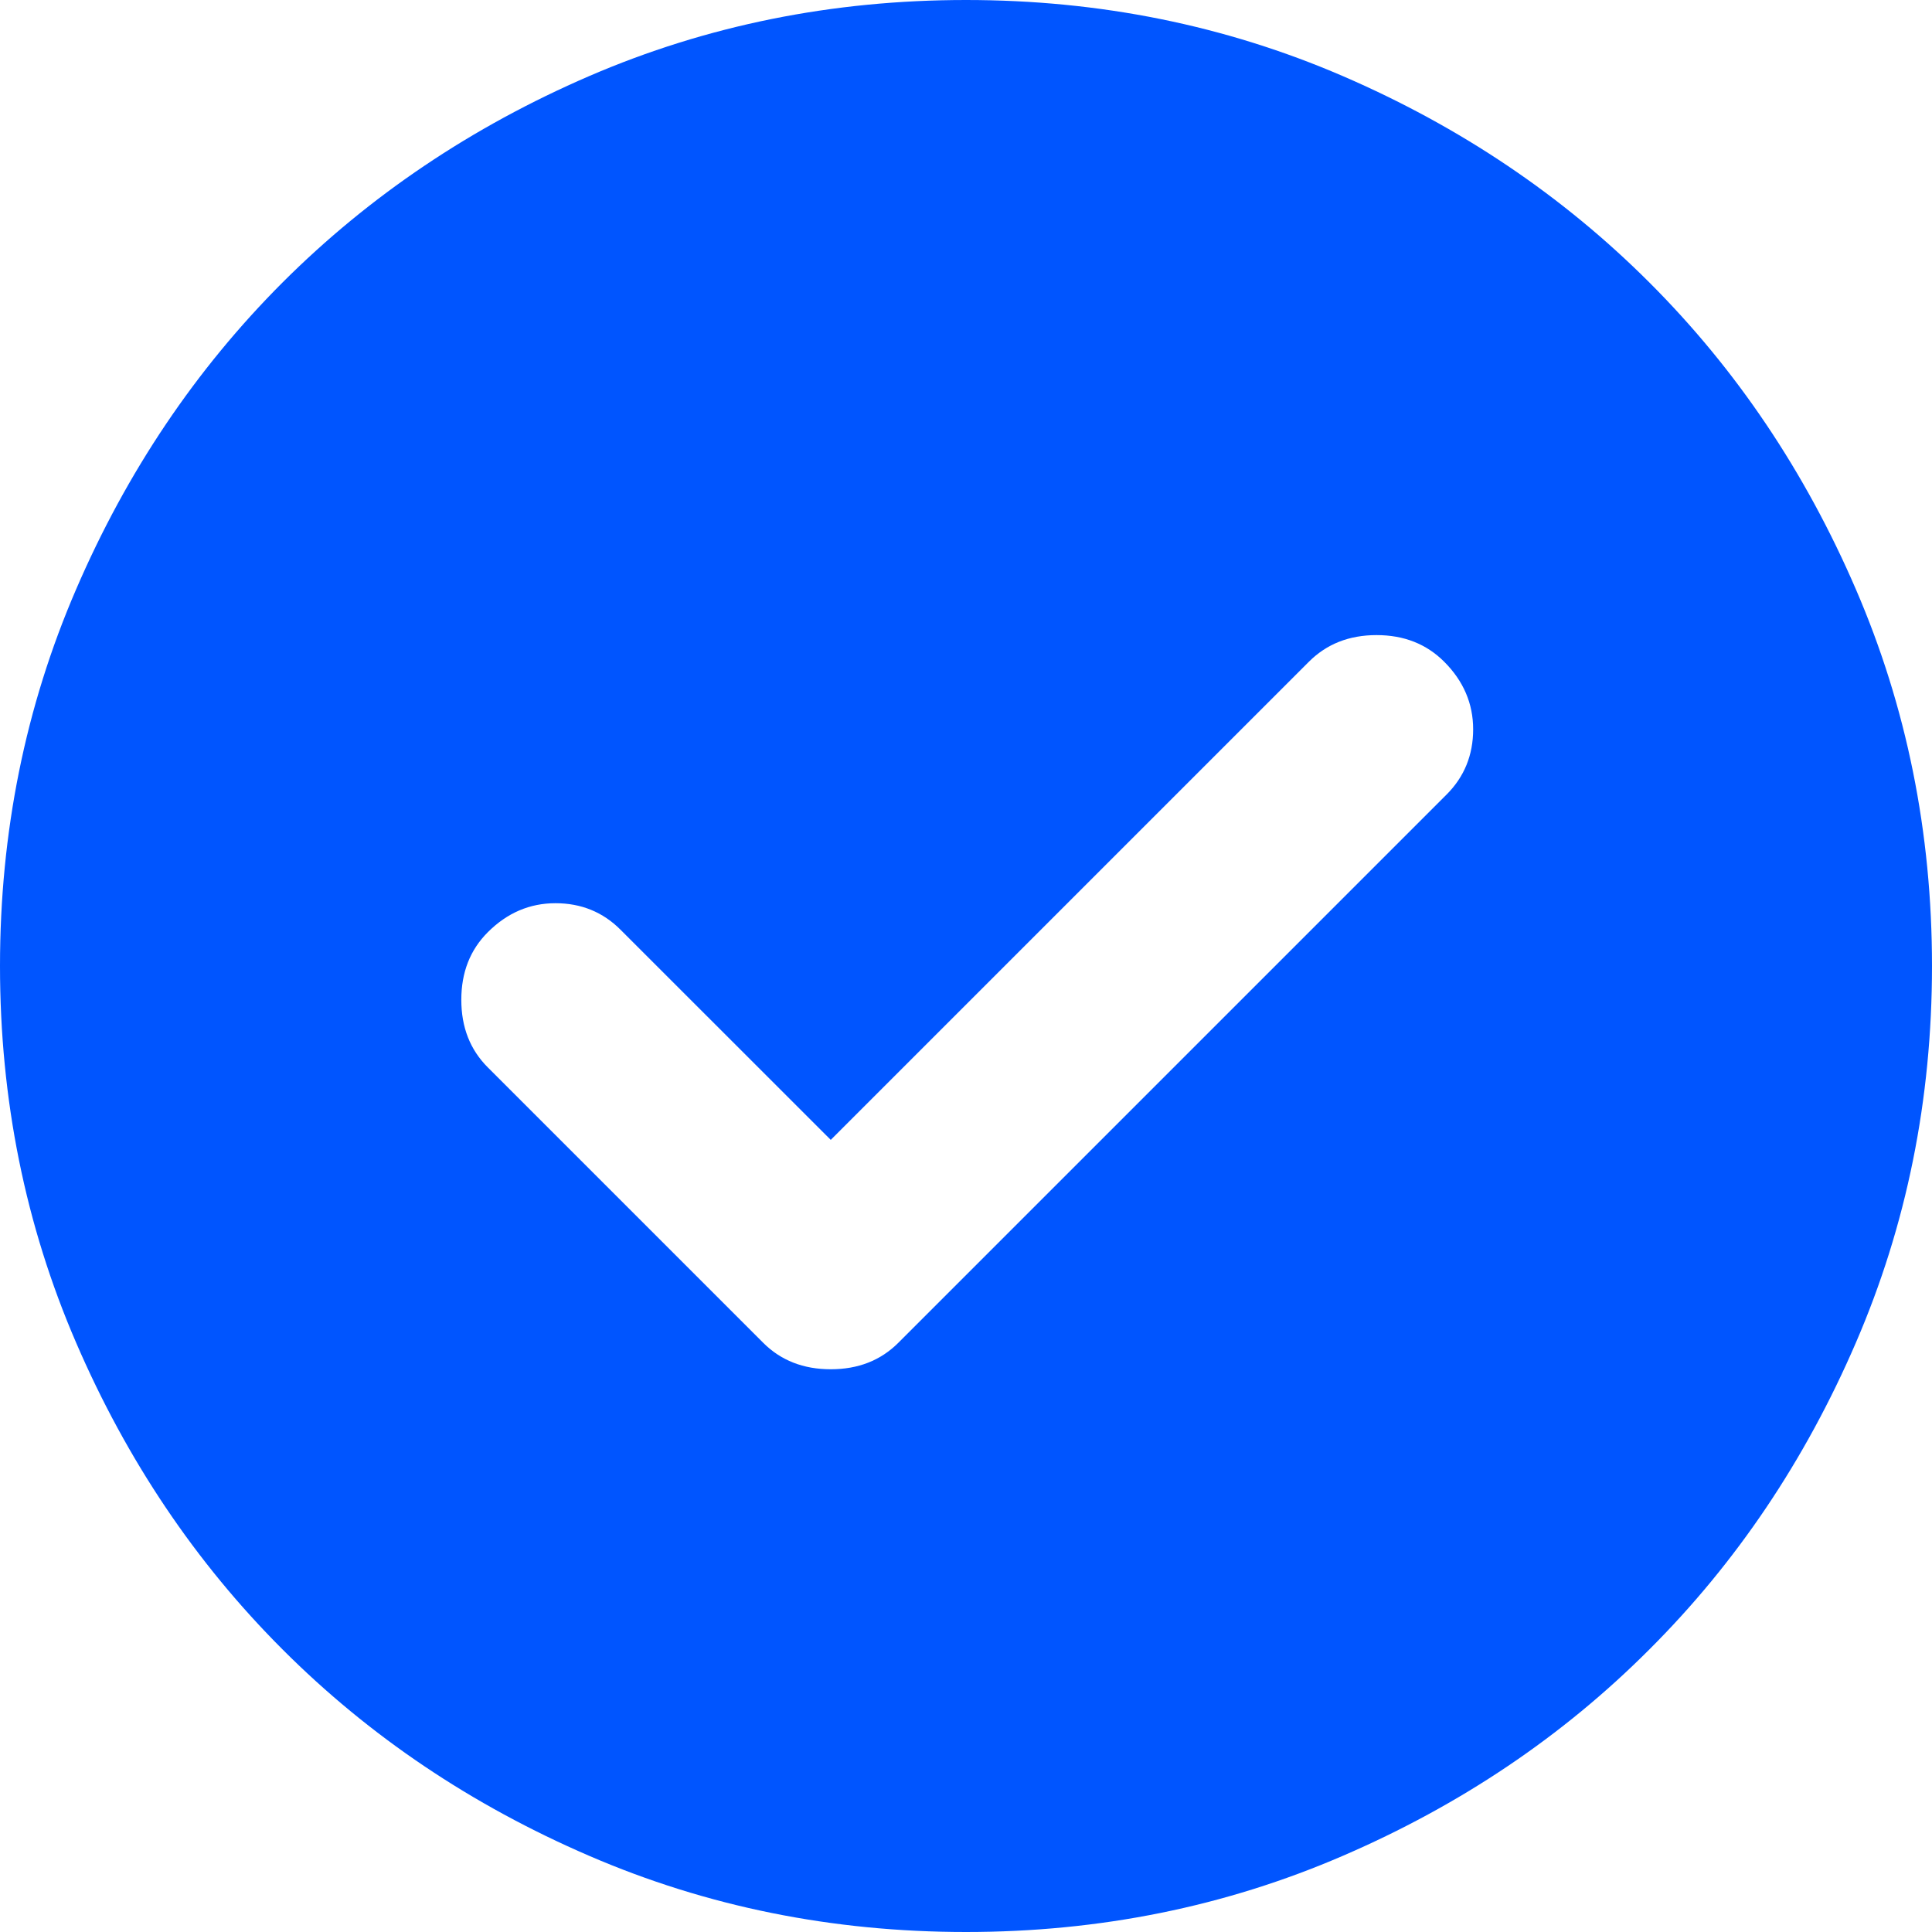
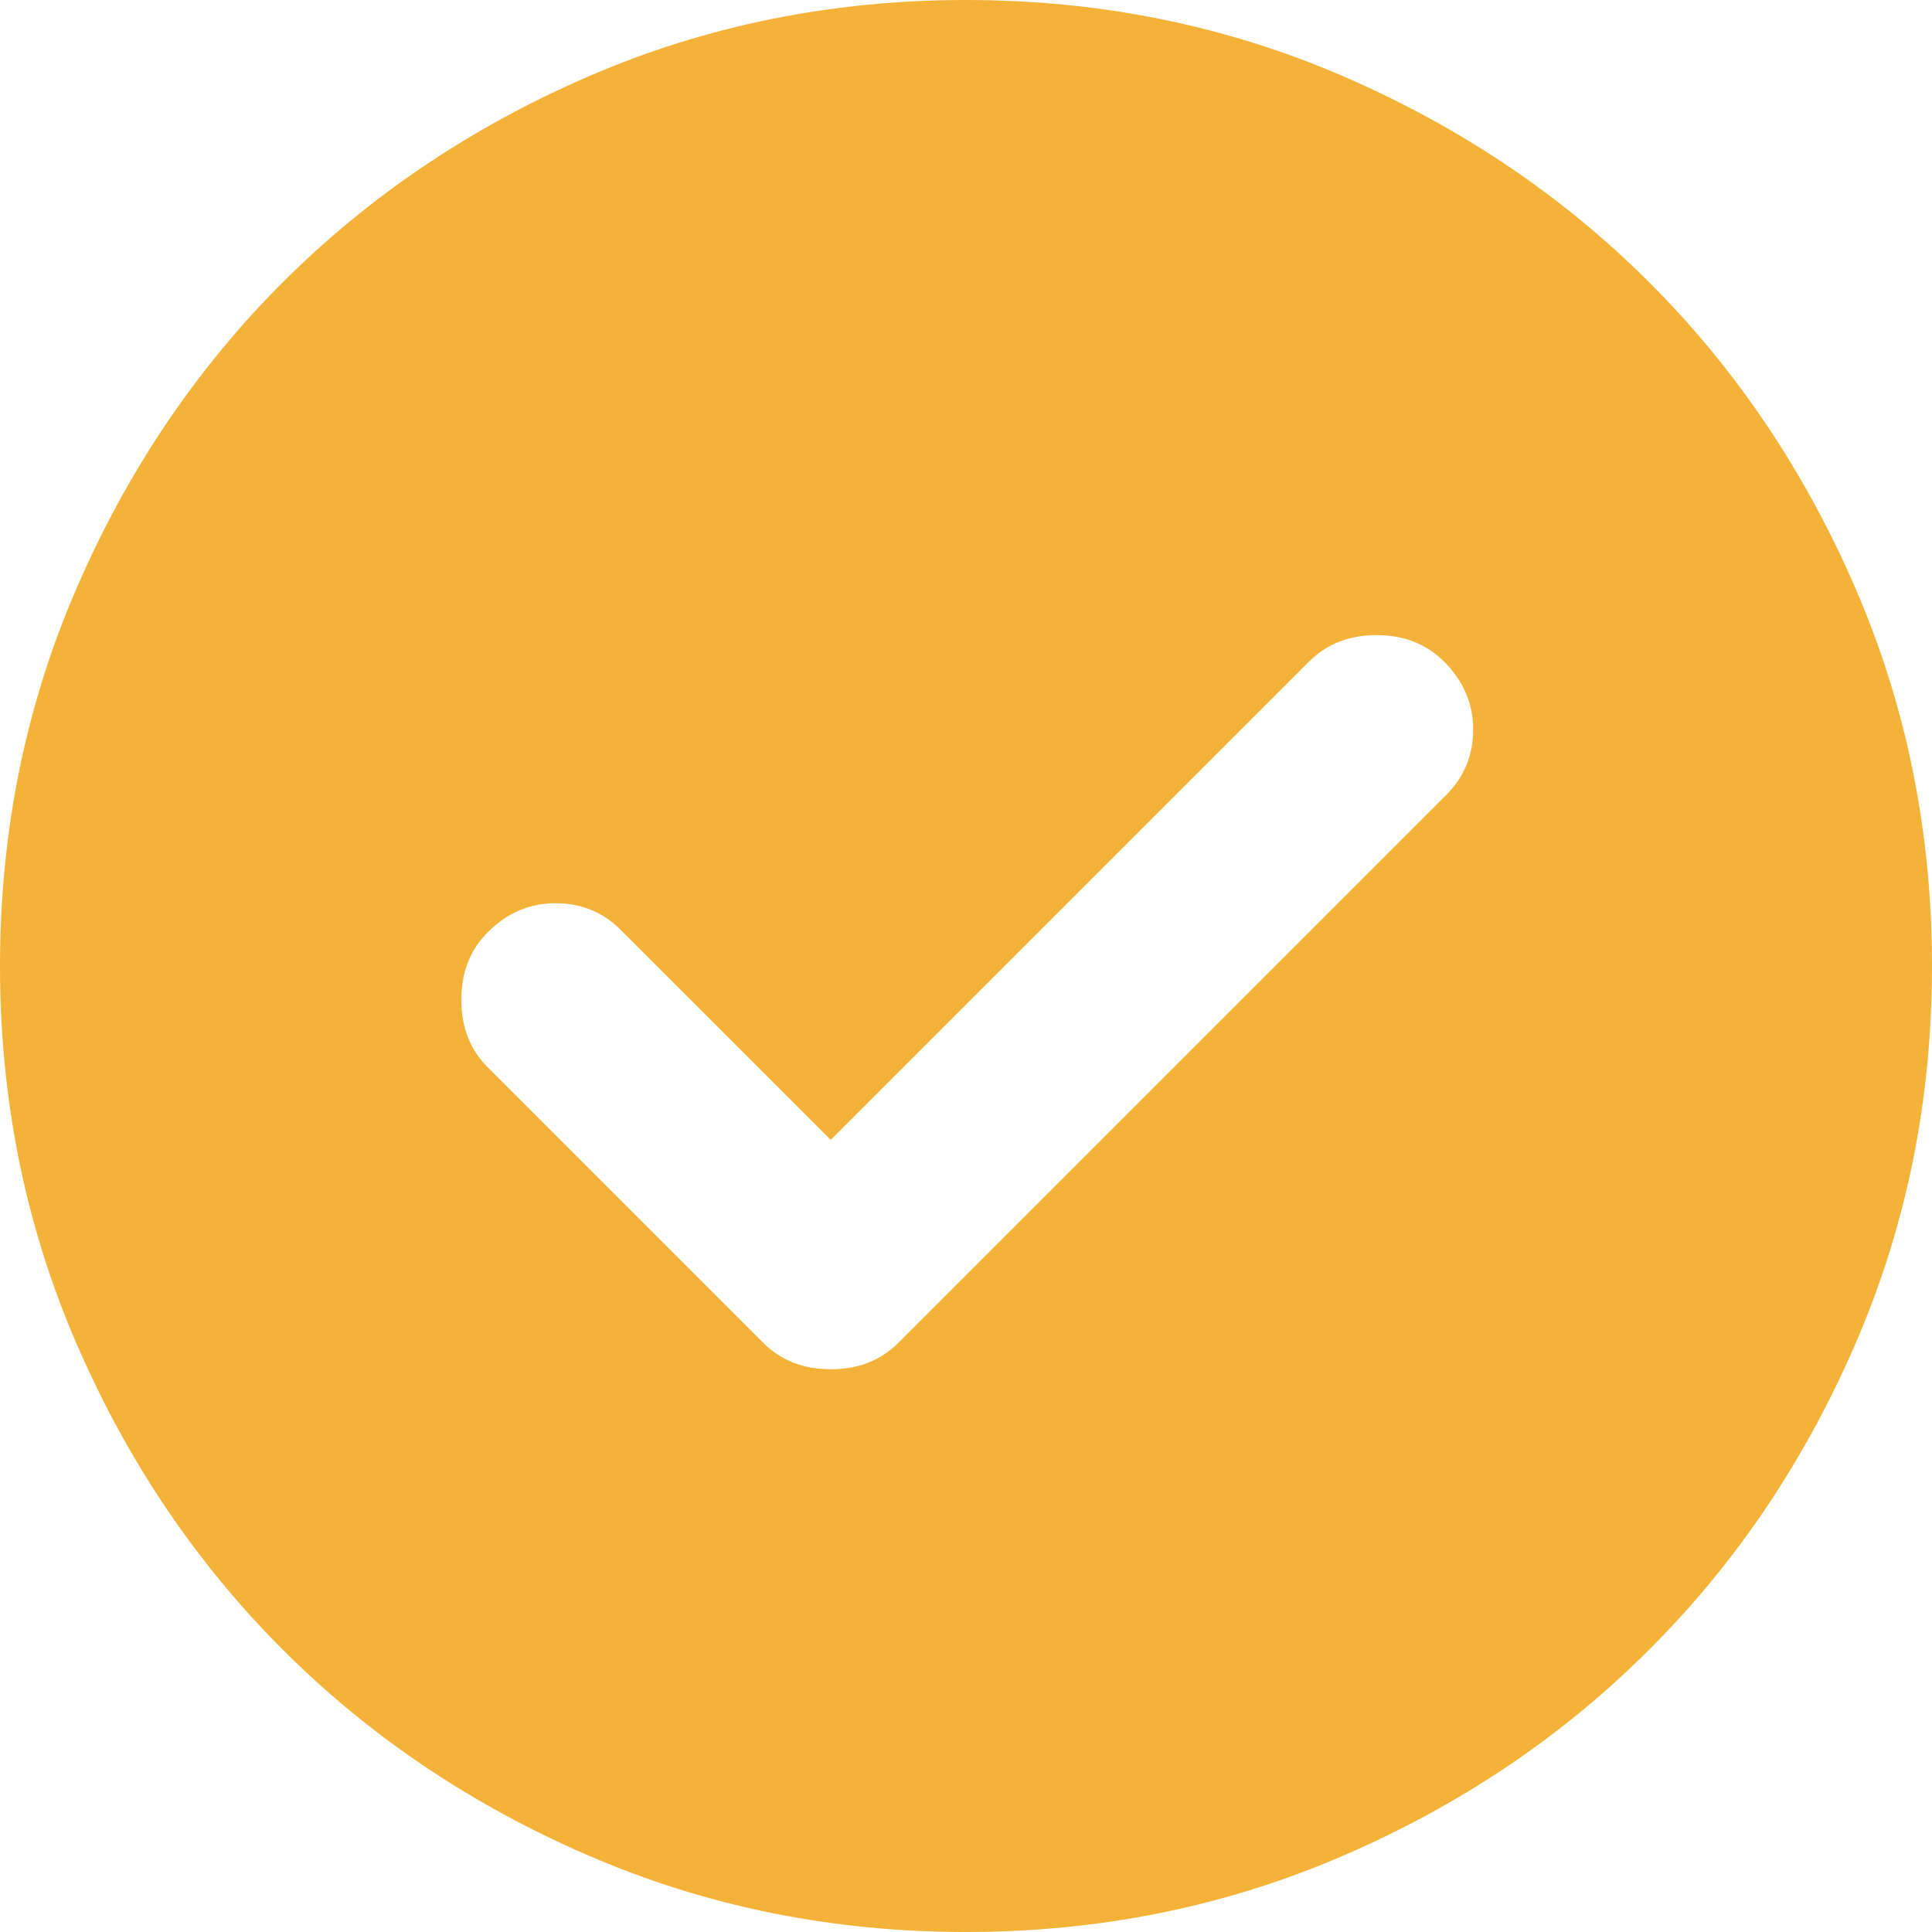
<svg xmlns="http://www.w3.org/2000/svg" width="22" height="22" viewBox="0 0 22 22" fill="none">
-   <path d="M9.46 12.98L7.067 10.588C6.866 10.386 6.618 10.285 6.325 10.285C6.032 10.285 5.775 10.395 5.555 10.615C5.353 10.817 5.253 11.073 5.253 11.385C5.253 11.697 5.353 11.953 5.555 12.155L8.69 15.29C8.892 15.492 9.148 15.592 9.46 15.592C9.772 15.592 10.028 15.492 10.23 15.29L16.473 9.047C16.674 8.846 16.775 8.598 16.775 8.305C16.775 8.012 16.665 7.755 16.445 7.535C16.243 7.333 15.987 7.232 15.675 7.232C15.363 7.232 15.107 7.333 14.905 7.535L9.46 12.98ZM11 22C9.478 22 8.048 21.711 6.71 21.133C5.372 20.556 4.207 19.773 3.217 18.782C2.228 17.793 1.444 16.628 0.867 15.29C0.289 13.952 0 12.522 0 11C0 9.478 0.289 8.048 0.867 6.71C1.444 5.372 2.228 4.207 3.217 3.217C4.207 2.228 5.372 1.444 6.71 0.866C8.048 0.289 9.478 0 11 0C12.522 0 13.952 0.289 15.29 0.866C16.628 1.444 17.793 2.228 18.782 3.217C19.773 4.207 20.556 5.372 21.133 6.71C21.711 8.048 22 9.478 22 11C22 12.522 21.711 13.952 21.133 15.29C20.556 16.628 19.773 17.793 18.782 18.782C17.793 19.773 16.628 20.556 15.29 21.133C13.952 21.711 12.522 22 11 22Z" fill="#0055FF" />
+   <path d="M9.46 12.98L7.067 10.588C6.866 10.386 6.618 10.285 6.325 10.285C6.032 10.285 5.775 10.395 5.555 10.615C5.353 10.817 5.253 11.073 5.253 11.385C5.253 11.697 5.353 11.953 5.555 12.155L8.69 15.29C8.892 15.492 9.148 15.592 9.46 15.592C9.772 15.592 10.028 15.492 10.23 15.29L16.473 9.047C16.674 8.846 16.775 8.598 16.775 8.305C16.775 8.012 16.665 7.755 16.445 7.535C16.243 7.333 15.987 7.232 15.675 7.232C15.363 7.232 15.107 7.333 14.905 7.535L9.46 12.98ZM11 22C9.478 22 8.048 21.711 6.71 21.133C5.372 20.556 4.207 19.773 3.217 18.782C2.228 17.793 1.444 16.628 0.867 15.29C0.289 13.952 0 12.522 0 11C0 9.478 0.289 8.048 0.867 6.71C1.444 5.372 2.228 4.207 3.217 3.217C4.207 2.228 5.372 1.444 6.71 0.866C8.048 0.289 9.478 0 11 0C12.522 0 13.952 0.289 15.29 0.866C16.628 1.444 17.793 2.228 18.782 3.217C19.773 4.207 20.556 5.372 21.133 6.71C21.711 8.048 22 9.478 22 11C22 12.522 21.711 13.952 21.133 15.29C20.556 16.628 19.773 17.793 18.782 18.782C17.793 19.773 16.628 20.556 15.29 21.133C13.952 21.711 12.522 22 11 22Z" fill="#f4b338" />
</svg>
